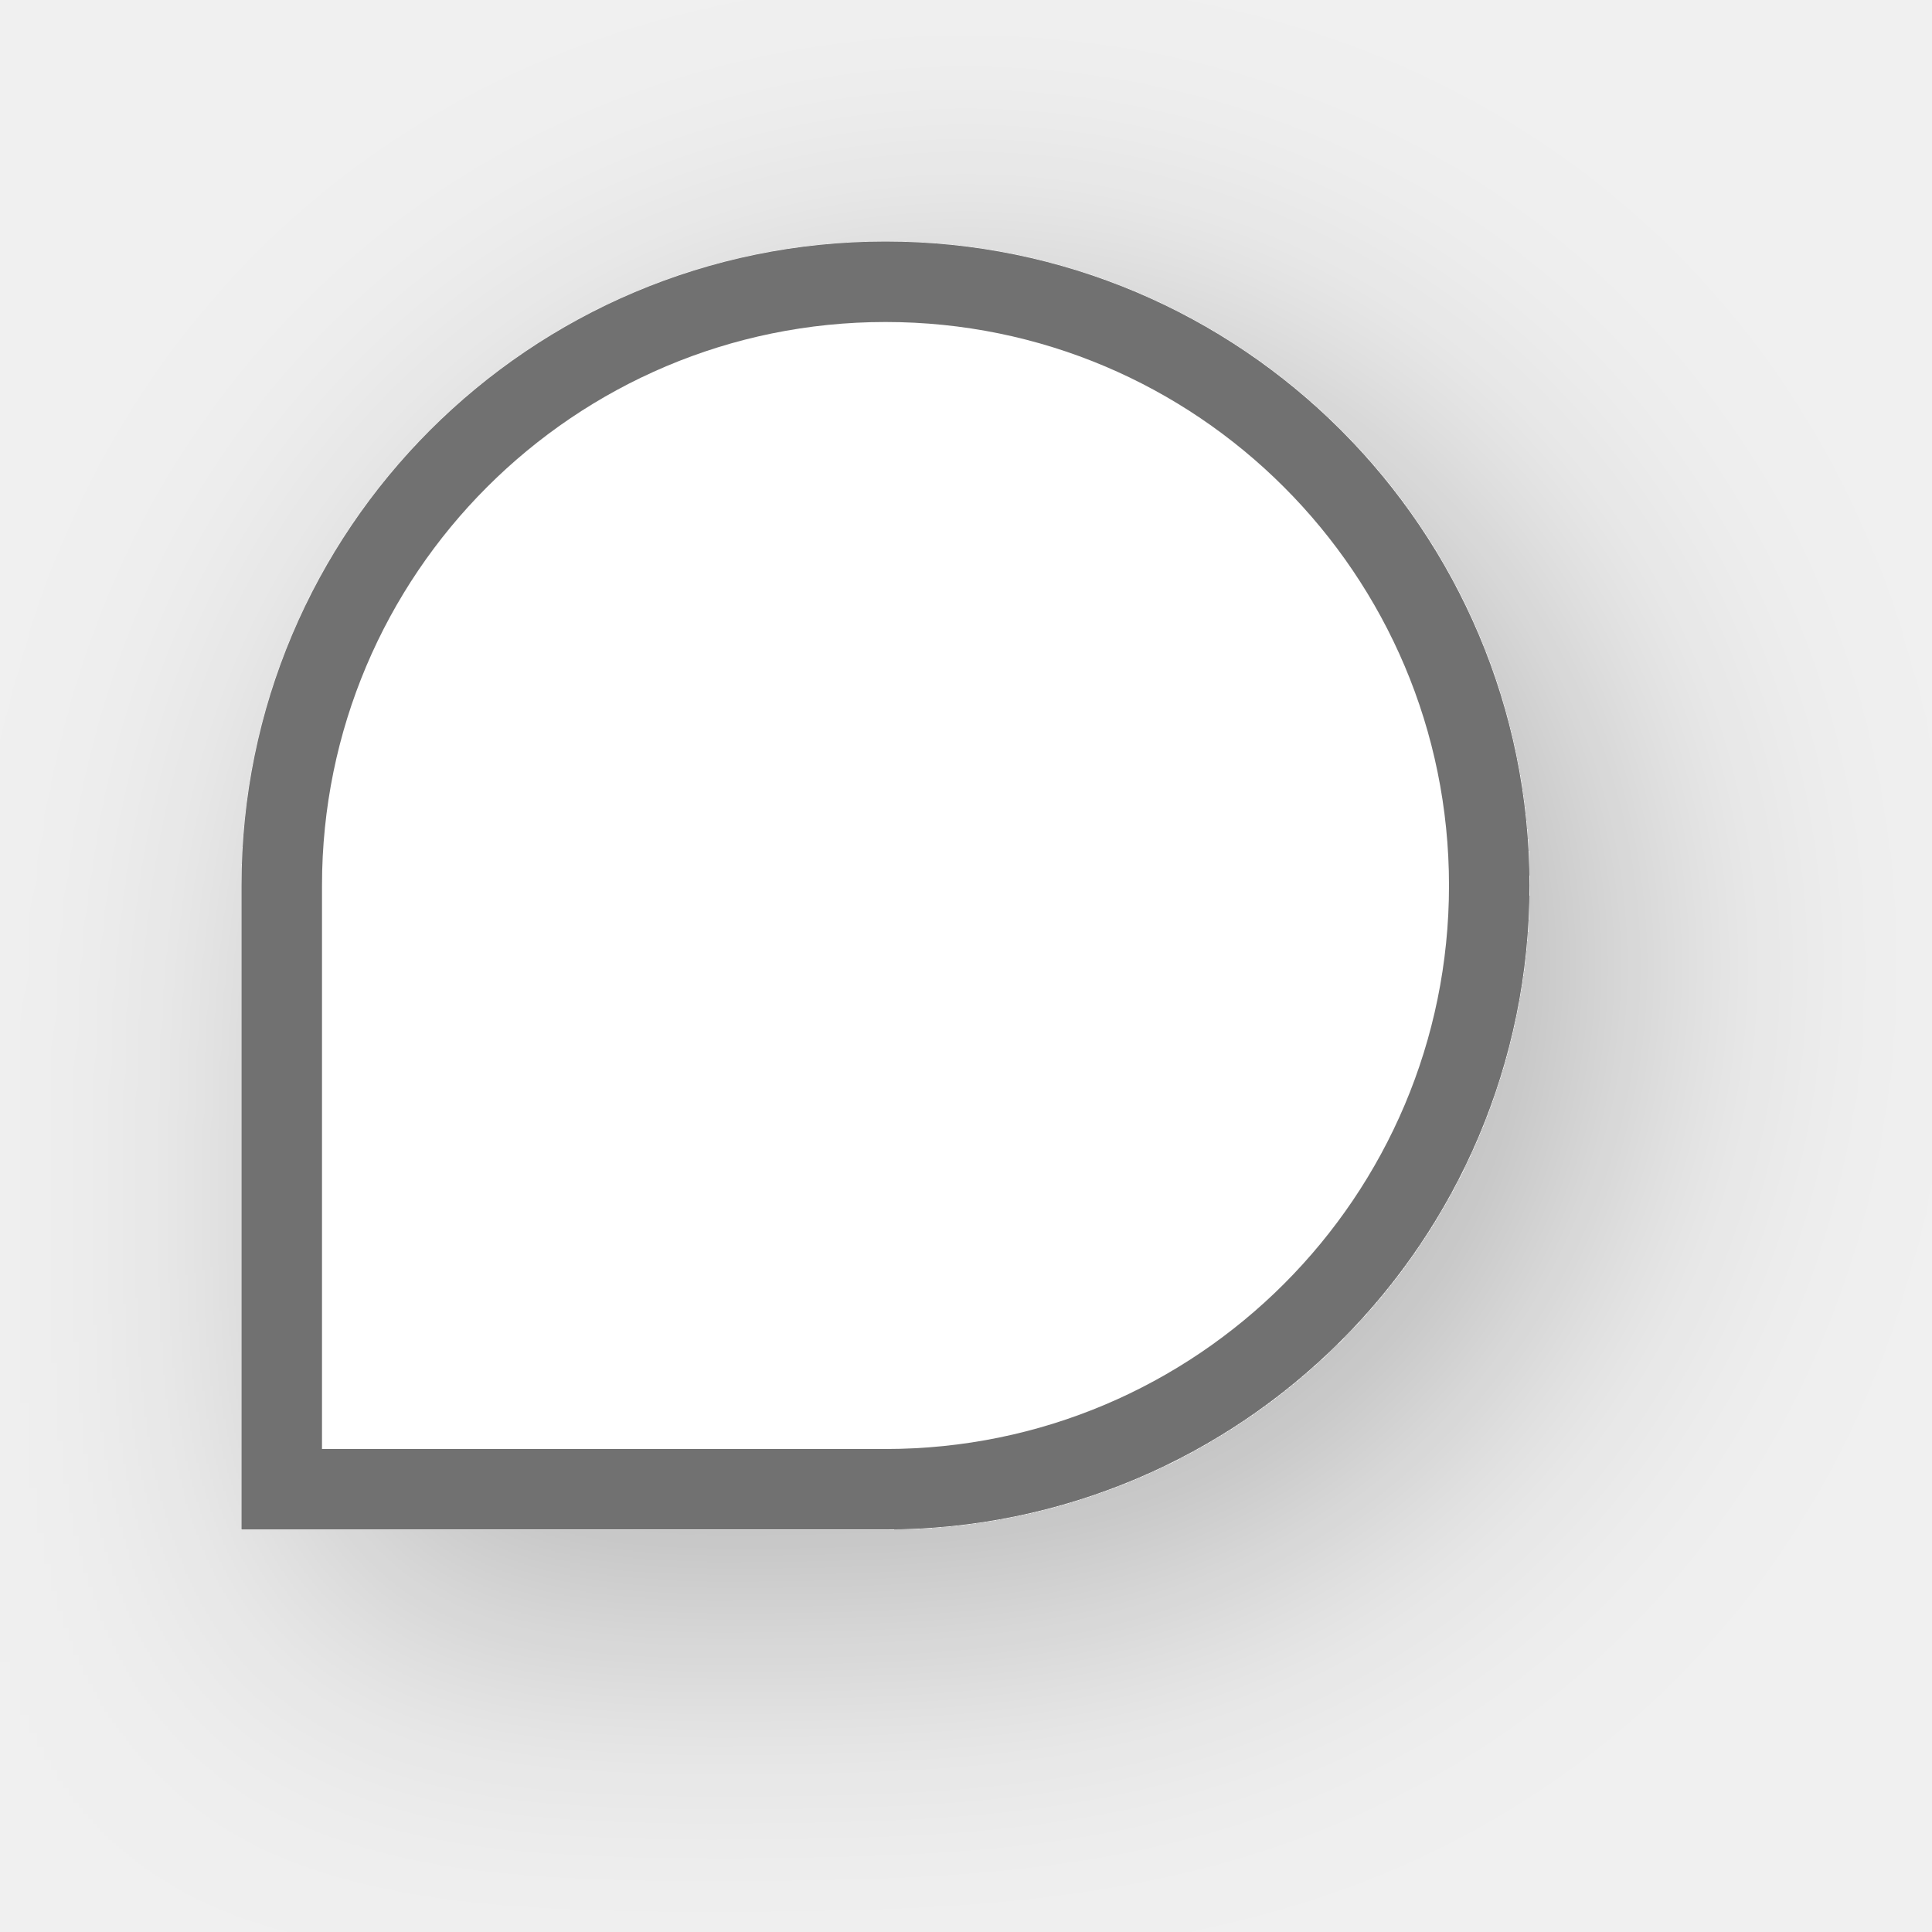
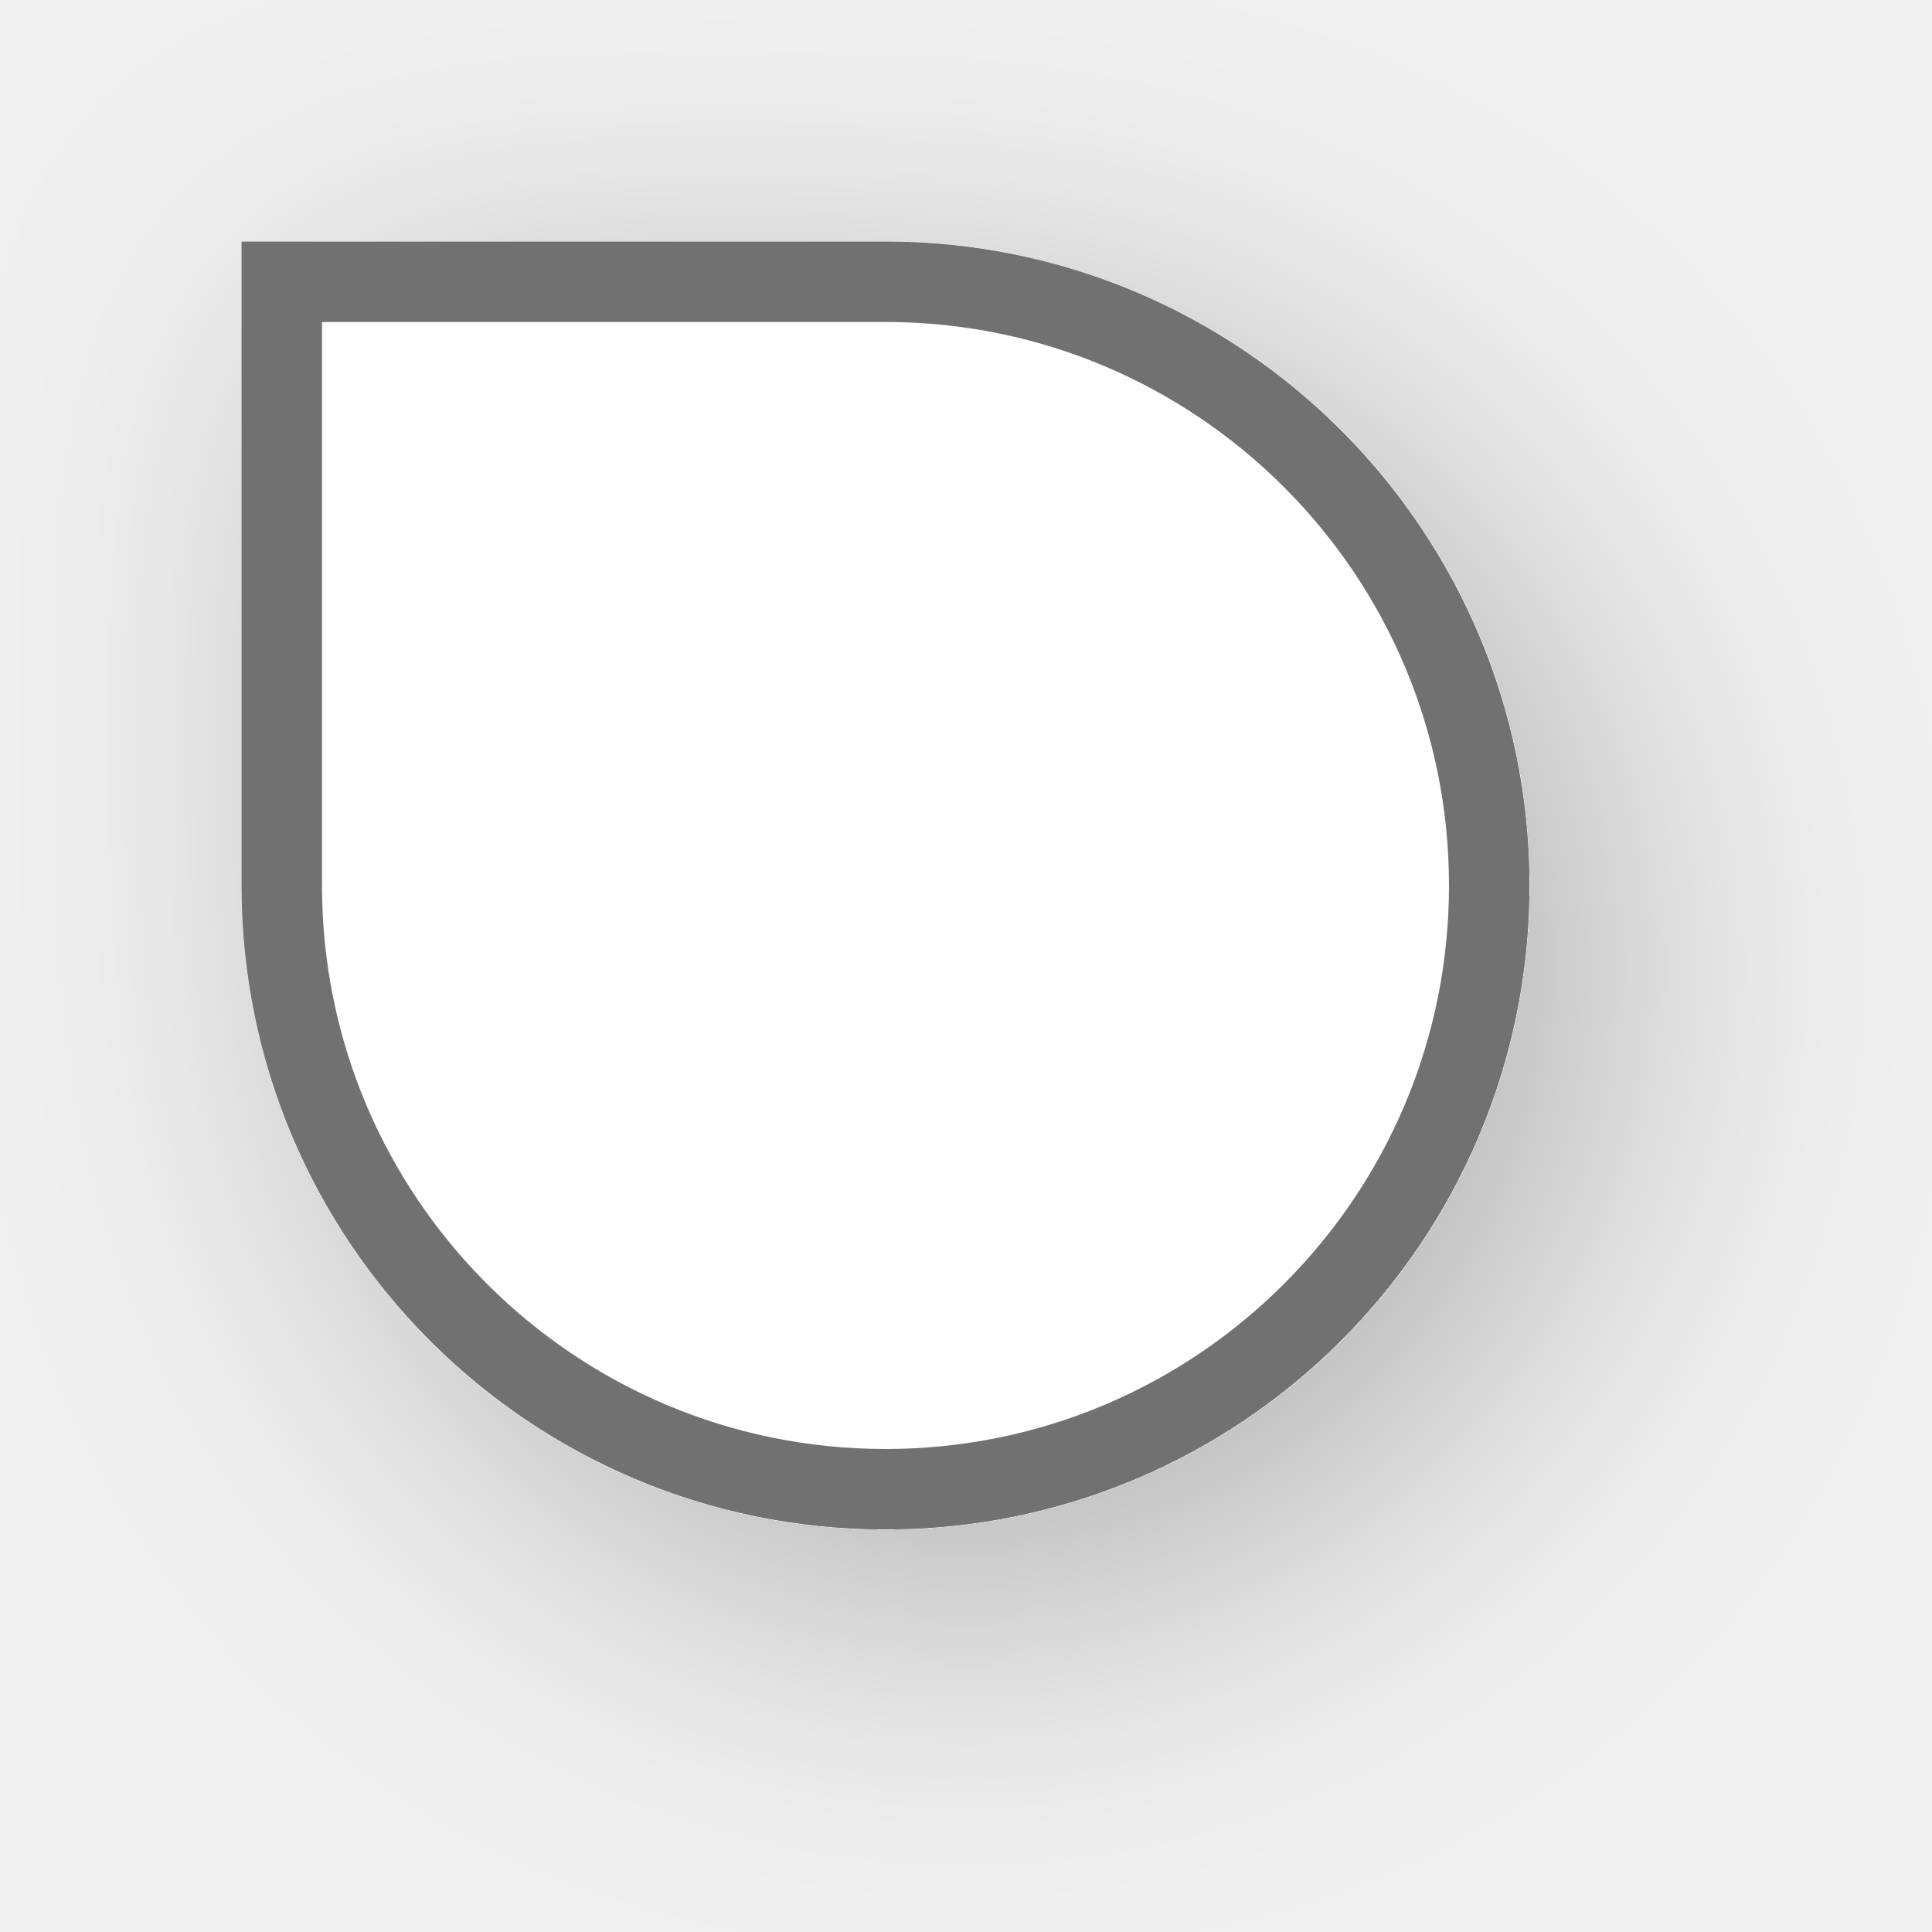
<svg xmlns="http://www.w3.org/2000/svg" width="24" height="24" viewBox="0 0 24 24" fill="none">
  <g filter="url(#filter0_d_301_2)">
-     <path d="M3 11C3 6.582 6.582 3 11 3V3C15.418 3 19 6.582 19 11V11C19 15.418 15.418 19 11 19H3V11Z" fill="white" />
-     <path d="M11 3.5C15.142 3.5 18.5 6.858 18.5 11C18.5 15.142 15.142 18.5 11 18.5H3.5V11C3.5 6.858 6.858 3.5 11 3.5Z" stroke="#717171" />
+     <path d="M3 3H11C15.418 3 19 6.582 19 11V11C19 15.418 15.418 19 11 19V19C6.582 19 3 15.418 3 11V3Z" fill="white" />
+     <path d="M11 3.5C15.142 3.5 18.5 6.858 18.5 11C18.5 15.142 15.142 18.5 11 18.5C6.858 18.5 3.5 15.142 3.5 11V3.5H11Z" stroke="#717171" />
  </g>
  <defs>
    <filter id="filter0_d_301_2" x="0" y="0" width="24" height="24" filterUnits="userSpaceOnUse" color-interpolation-filters="sRGB">
      <feFlood flood-opacity="0" result="BackgroundImageFix" />
      <feColorMatrix in="SourceAlpha" type="matrix" values="0 0 0 0 0 0 0 0 0 0 0 0 0 0 0 0 0 0 127 0" result="hardAlpha" />
      <feOffset dx="1" dy="1" />
      <feGaussianBlur stdDeviation="2" />
      <feComposite in2="hardAlpha" operator="out" />
      <feColorMatrix type="matrix" values="0 0 0 0 0 0 0 0 0 0 0 0 0 0 0 0 0 0 0.25 0" />
      <feBlend mode="normal" in2="BackgroundImageFix" result="effect1_dropShadow_301_2" />
      <feBlend mode="normal" in="SourceGraphic" in2="effect1_dropShadow_301_2" result="shape" />
    </filter>
  </defs>
</svg>
